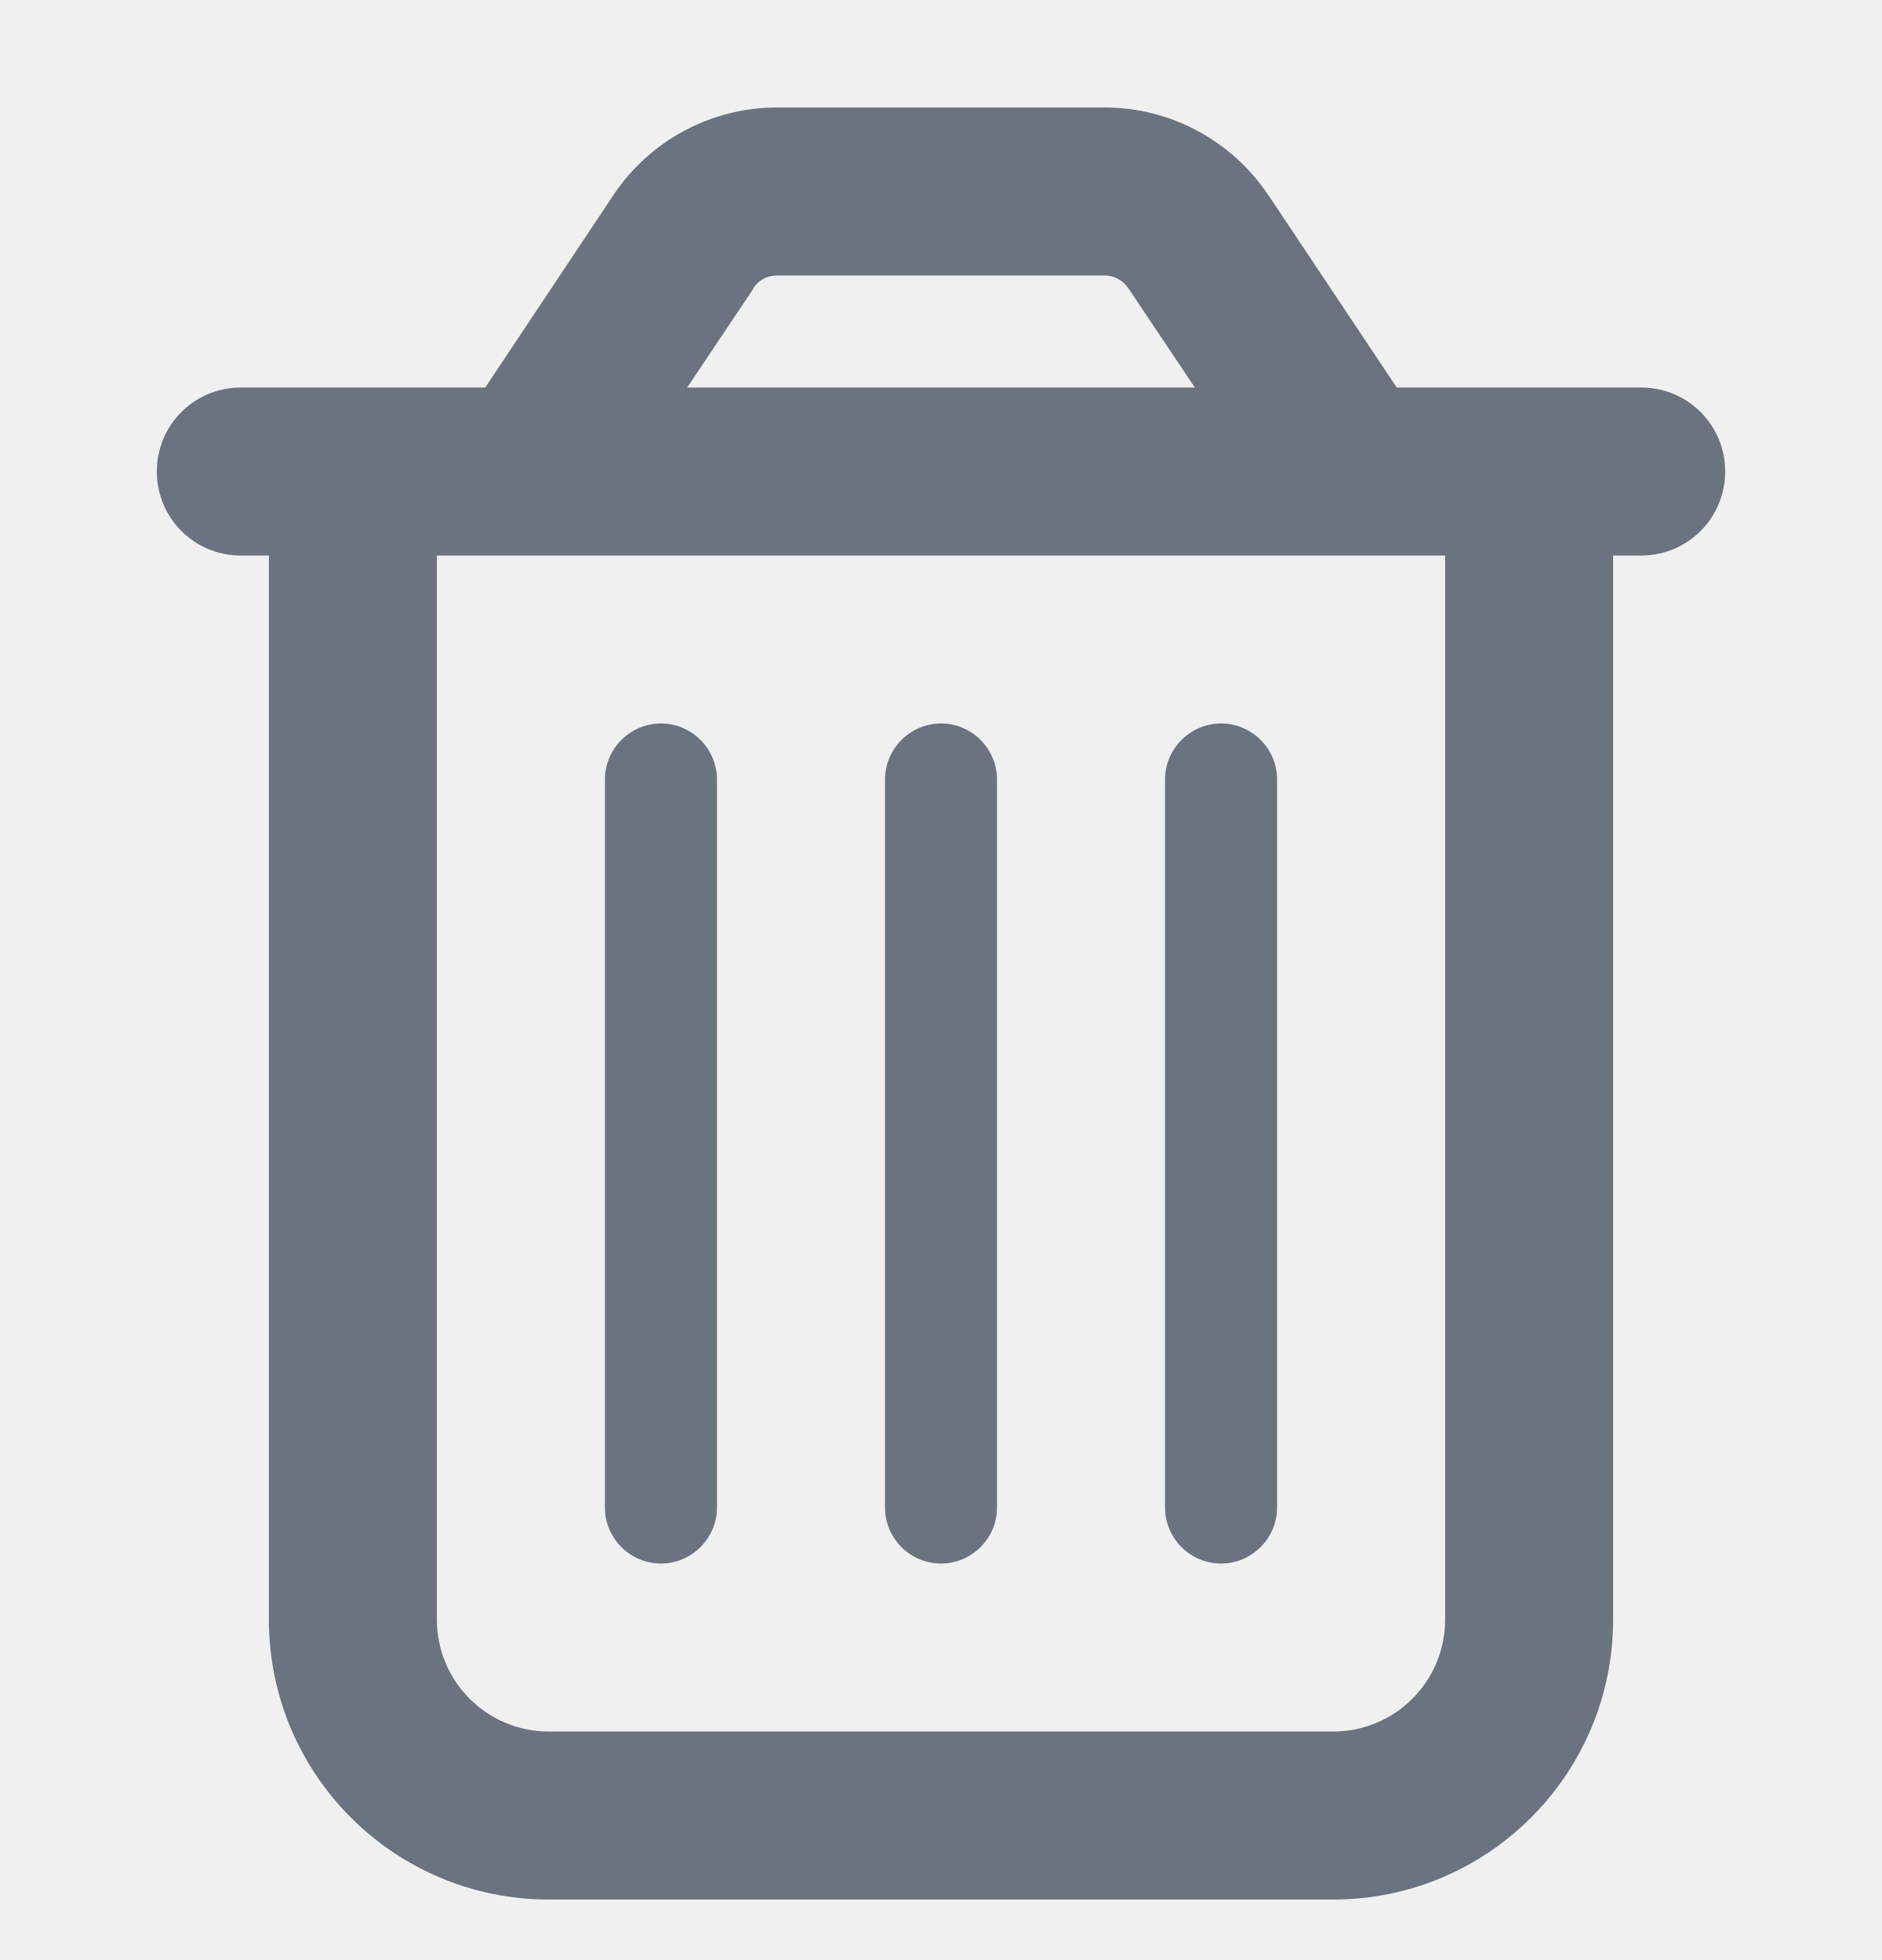
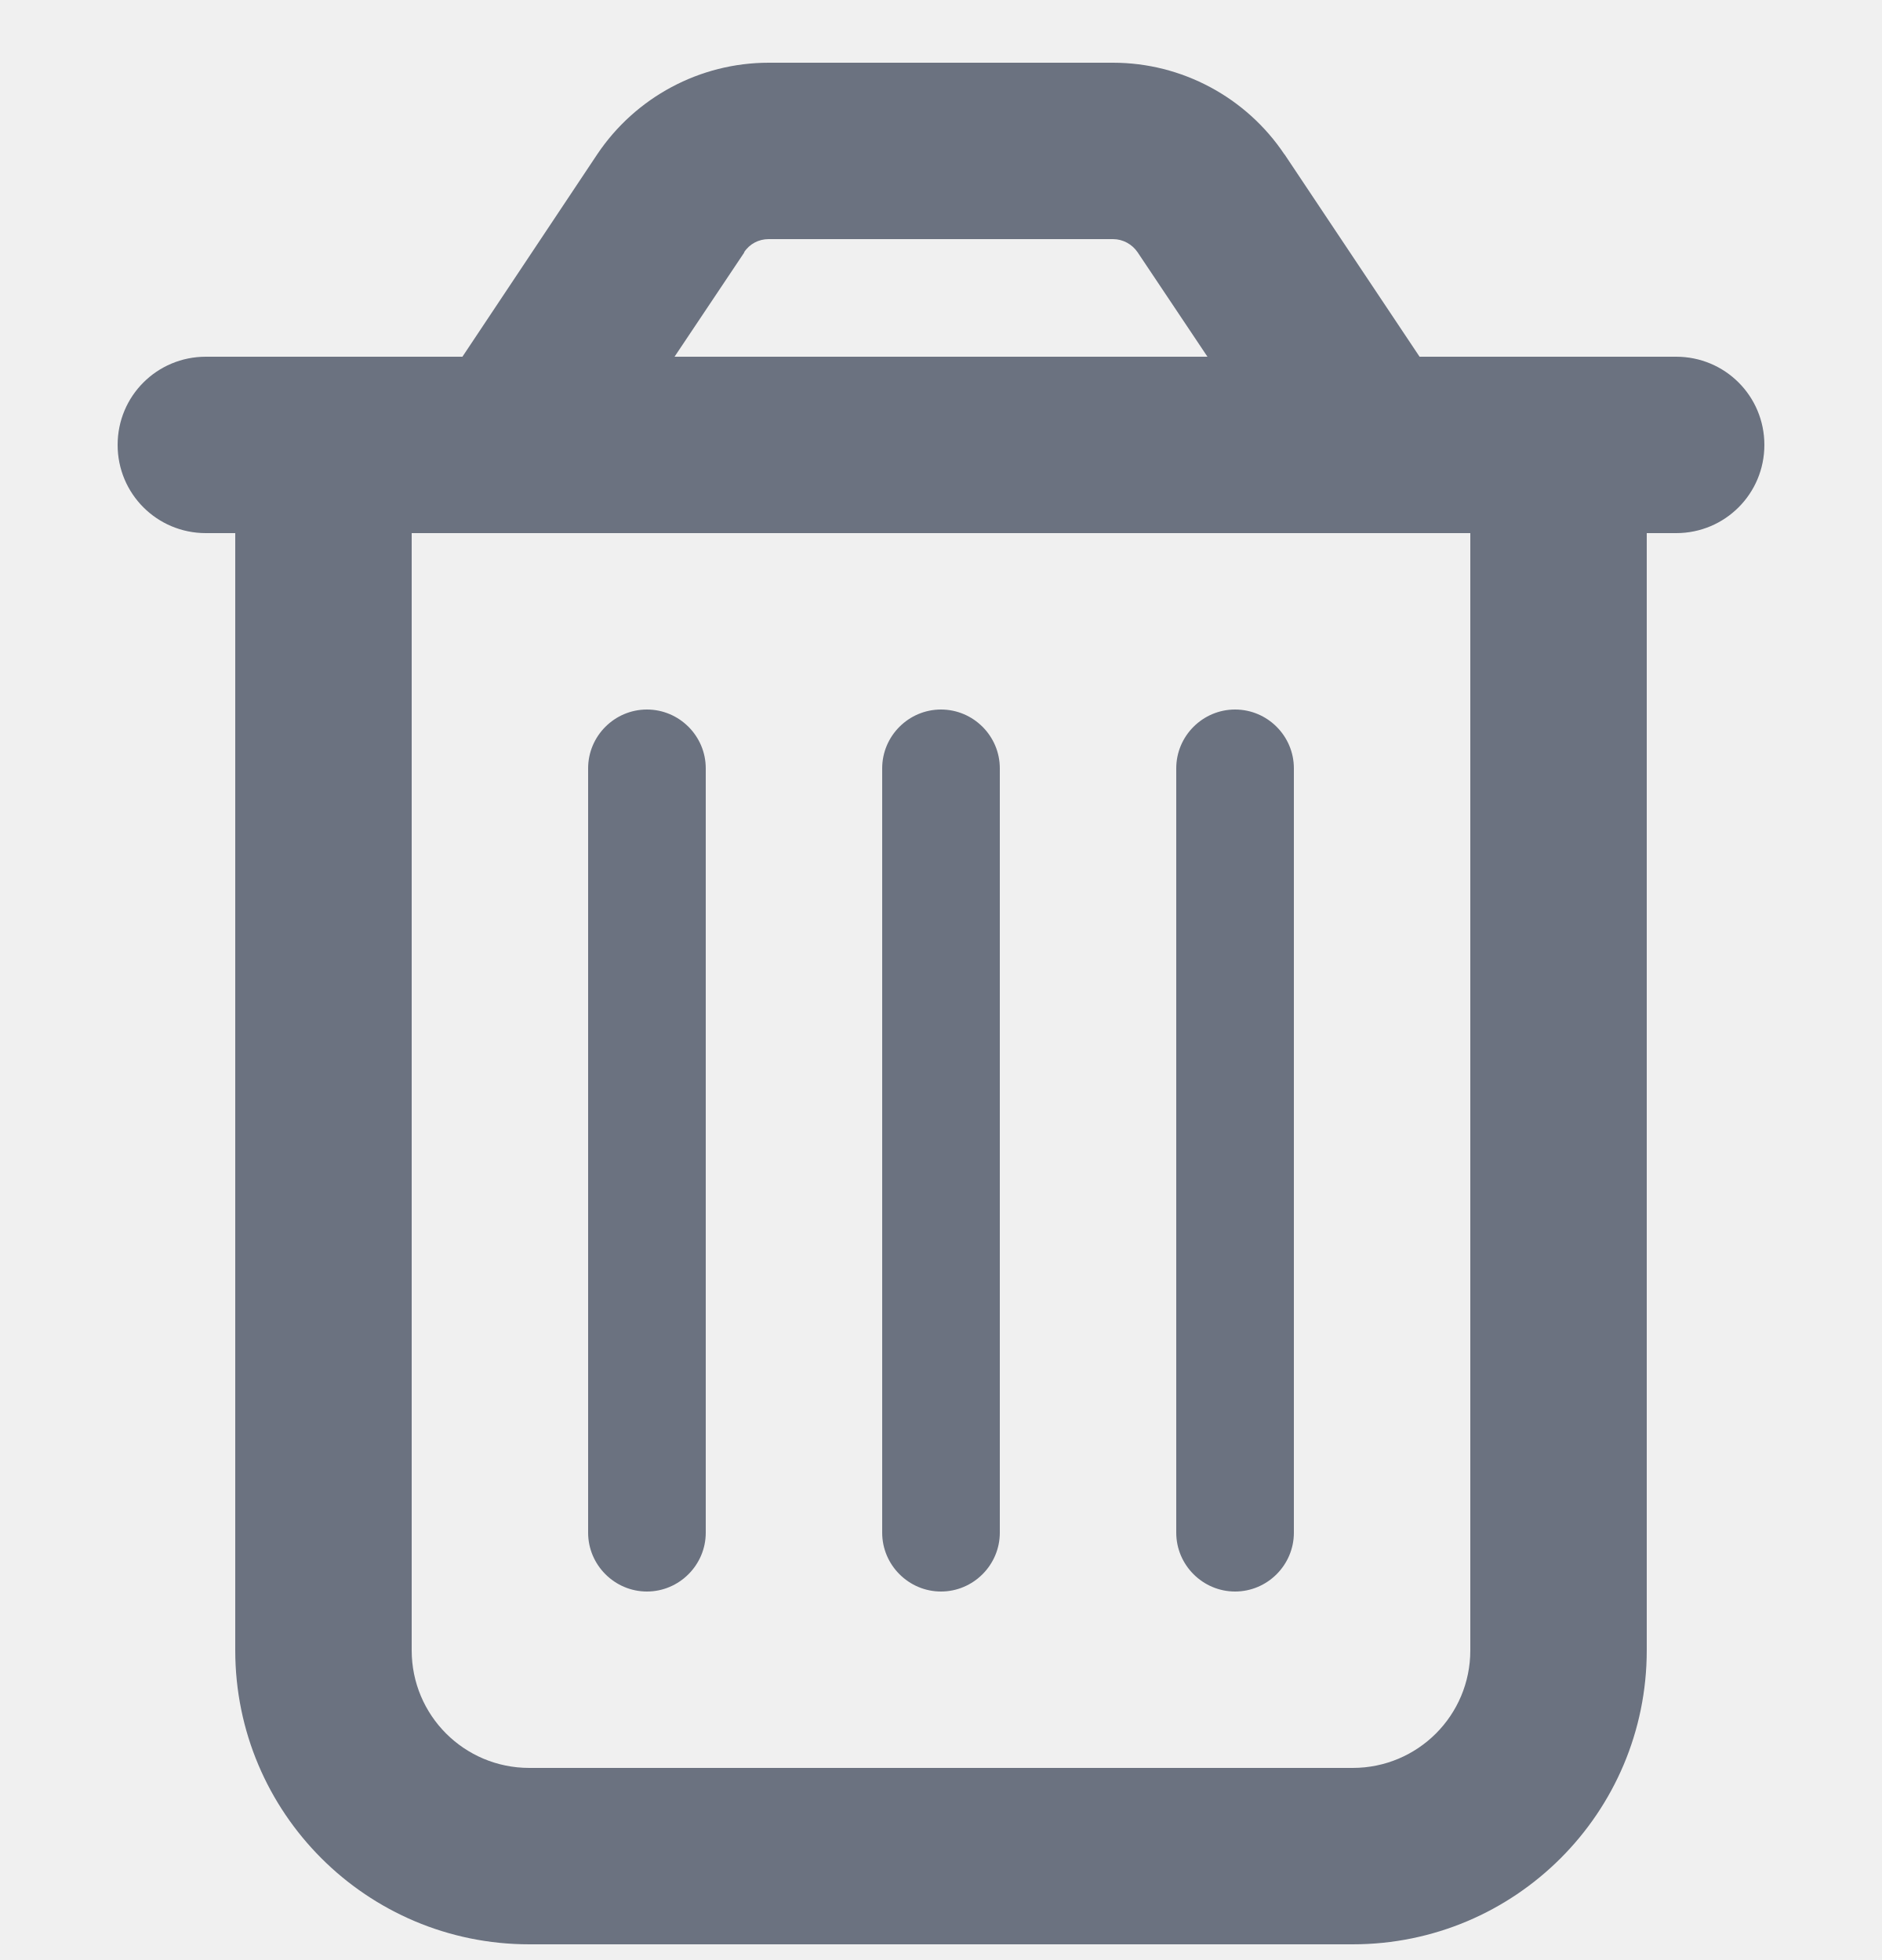
<svg xmlns="http://www.w3.org/2000/svg" width="24" height="25" viewBox="0 0 24 25" fill="none">
  <g clip-path="url(#clip0_15_304)">
-     <path d="M9.612 3.675L8.763 4.943H15.237L14.388 3.675C14.321 3.577 14.21 3.514 14.089 3.514H9.906C9.786 3.514 9.674 3.572 9.607 3.675H9.612ZM16.174 2.487L17.812 4.943H18.429H20.571H20.929C21.522 4.943 22 5.42 22 6.014C22 6.608 21.522 7.086 20.929 7.086H20.571V20.657C20.571 22.63 18.973 24.229 17 24.229H7C5.027 24.229 3.429 22.63 3.429 20.657V7.086H3.071C2.478 7.086 2 6.608 2 6.014C2 5.42 2.478 4.943 3.071 4.943H3.429H5.571H6.188L7.826 2.483C8.29 1.791 9.071 1.371 9.906 1.371H14.089C14.924 1.371 15.705 1.791 16.17 2.483L16.174 2.487ZM5.571 7.086V20.657C5.571 21.447 6.21 22.086 7 22.086H17C17.79 22.086 18.429 21.447 18.429 20.657V7.086H5.571ZM9.143 9.943V19.229C9.143 19.621 8.821 19.943 8.429 19.943C8.036 19.943 7.714 19.621 7.714 19.229V9.943C7.714 9.55 8.036 9.228 8.429 9.228C8.821 9.228 9.143 9.55 9.143 9.943ZM12.714 9.943V19.229C12.714 19.621 12.393 19.943 12 19.943C11.607 19.943 11.286 19.621 11.286 19.229V9.943C11.286 9.55 11.607 9.228 12 9.228C12.393 9.228 12.714 9.55 12.714 9.943ZM16.286 9.943V19.229C16.286 19.621 15.964 19.943 15.571 19.943C15.179 19.943 14.857 19.621 14.857 19.229V9.943C14.857 9.55 15.179 9.228 15.571 9.228C15.964 9.228 16.286 9.55 16.286 9.943Z" fill="#6B7280" />
+     <path d="M9.492 3.219L8.602 4.55H15.398L14.508 3.219C14.438 3.115 14.32 3.05 14.194 3.05H9.802C9.675 3.05 9.558 3.111 9.488 3.219H9.492ZM16.383 1.972L18.103 4.55H18.75H21H21.375C21.998 4.55 22.5 5.051 22.5 5.675C22.5 6.298 21.998 6.8 21.375 6.8H21V21.05C21 23.122 19.322 24.8 17.25 24.8H6.75C4.678 24.8 3 23.122 3 21.05V6.8H2.625C2.002 6.8 1.5 6.298 1.5 5.675C1.5 5.051 2.002 4.55 2.625 4.55H3H5.25H5.897L7.617 1.967C8.105 1.24 8.925 0.8 9.802 0.8H14.194C15.07 0.8 15.891 1.24 16.378 1.967L16.383 1.972ZM5.25 6.8V21.05C5.25 21.88 5.92 22.55 6.75 22.55H17.25C18.08 22.55 18.75 21.88 18.75 21.05V6.8H5.25ZM9 9.8V19.55C9 19.962 8.662 20.3 8.25 20.3C7.838 20.3 7.5 19.962 7.5 19.55V9.8C7.5 9.387 7.838 9.05 8.25 9.05C8.662 9.05 9 9.387 9 9.8ZM12.75 9.8V19.55C12.75 19.962 12.412 20.3 12 20.3C11.588 20.3 11.25 19.962 11.25 19.55V9.8C11.25 9.387 11.588 9.05 12 9.05C12.412 9.05 12.75 9.387 12.75 9.8ZM16.5 9.8V19.55C16.5 19.962 16.163 20.3 15.75 20.3C15.338 20.3 15 19.962 15 19.55V9.8C15 9.387 15.338 9.05 15.75 9.05C16.163 9.05 16.5 9.387 16.5 9.8Z" fill="#6B7280" />
  </g>
  <defs>
    <clipPath id="clip0_15_304">
      <rect width="24" height="24" fill="white" transform="translate(0 0.799805)" />
    </clipPath>
  </defs>
</svg>
